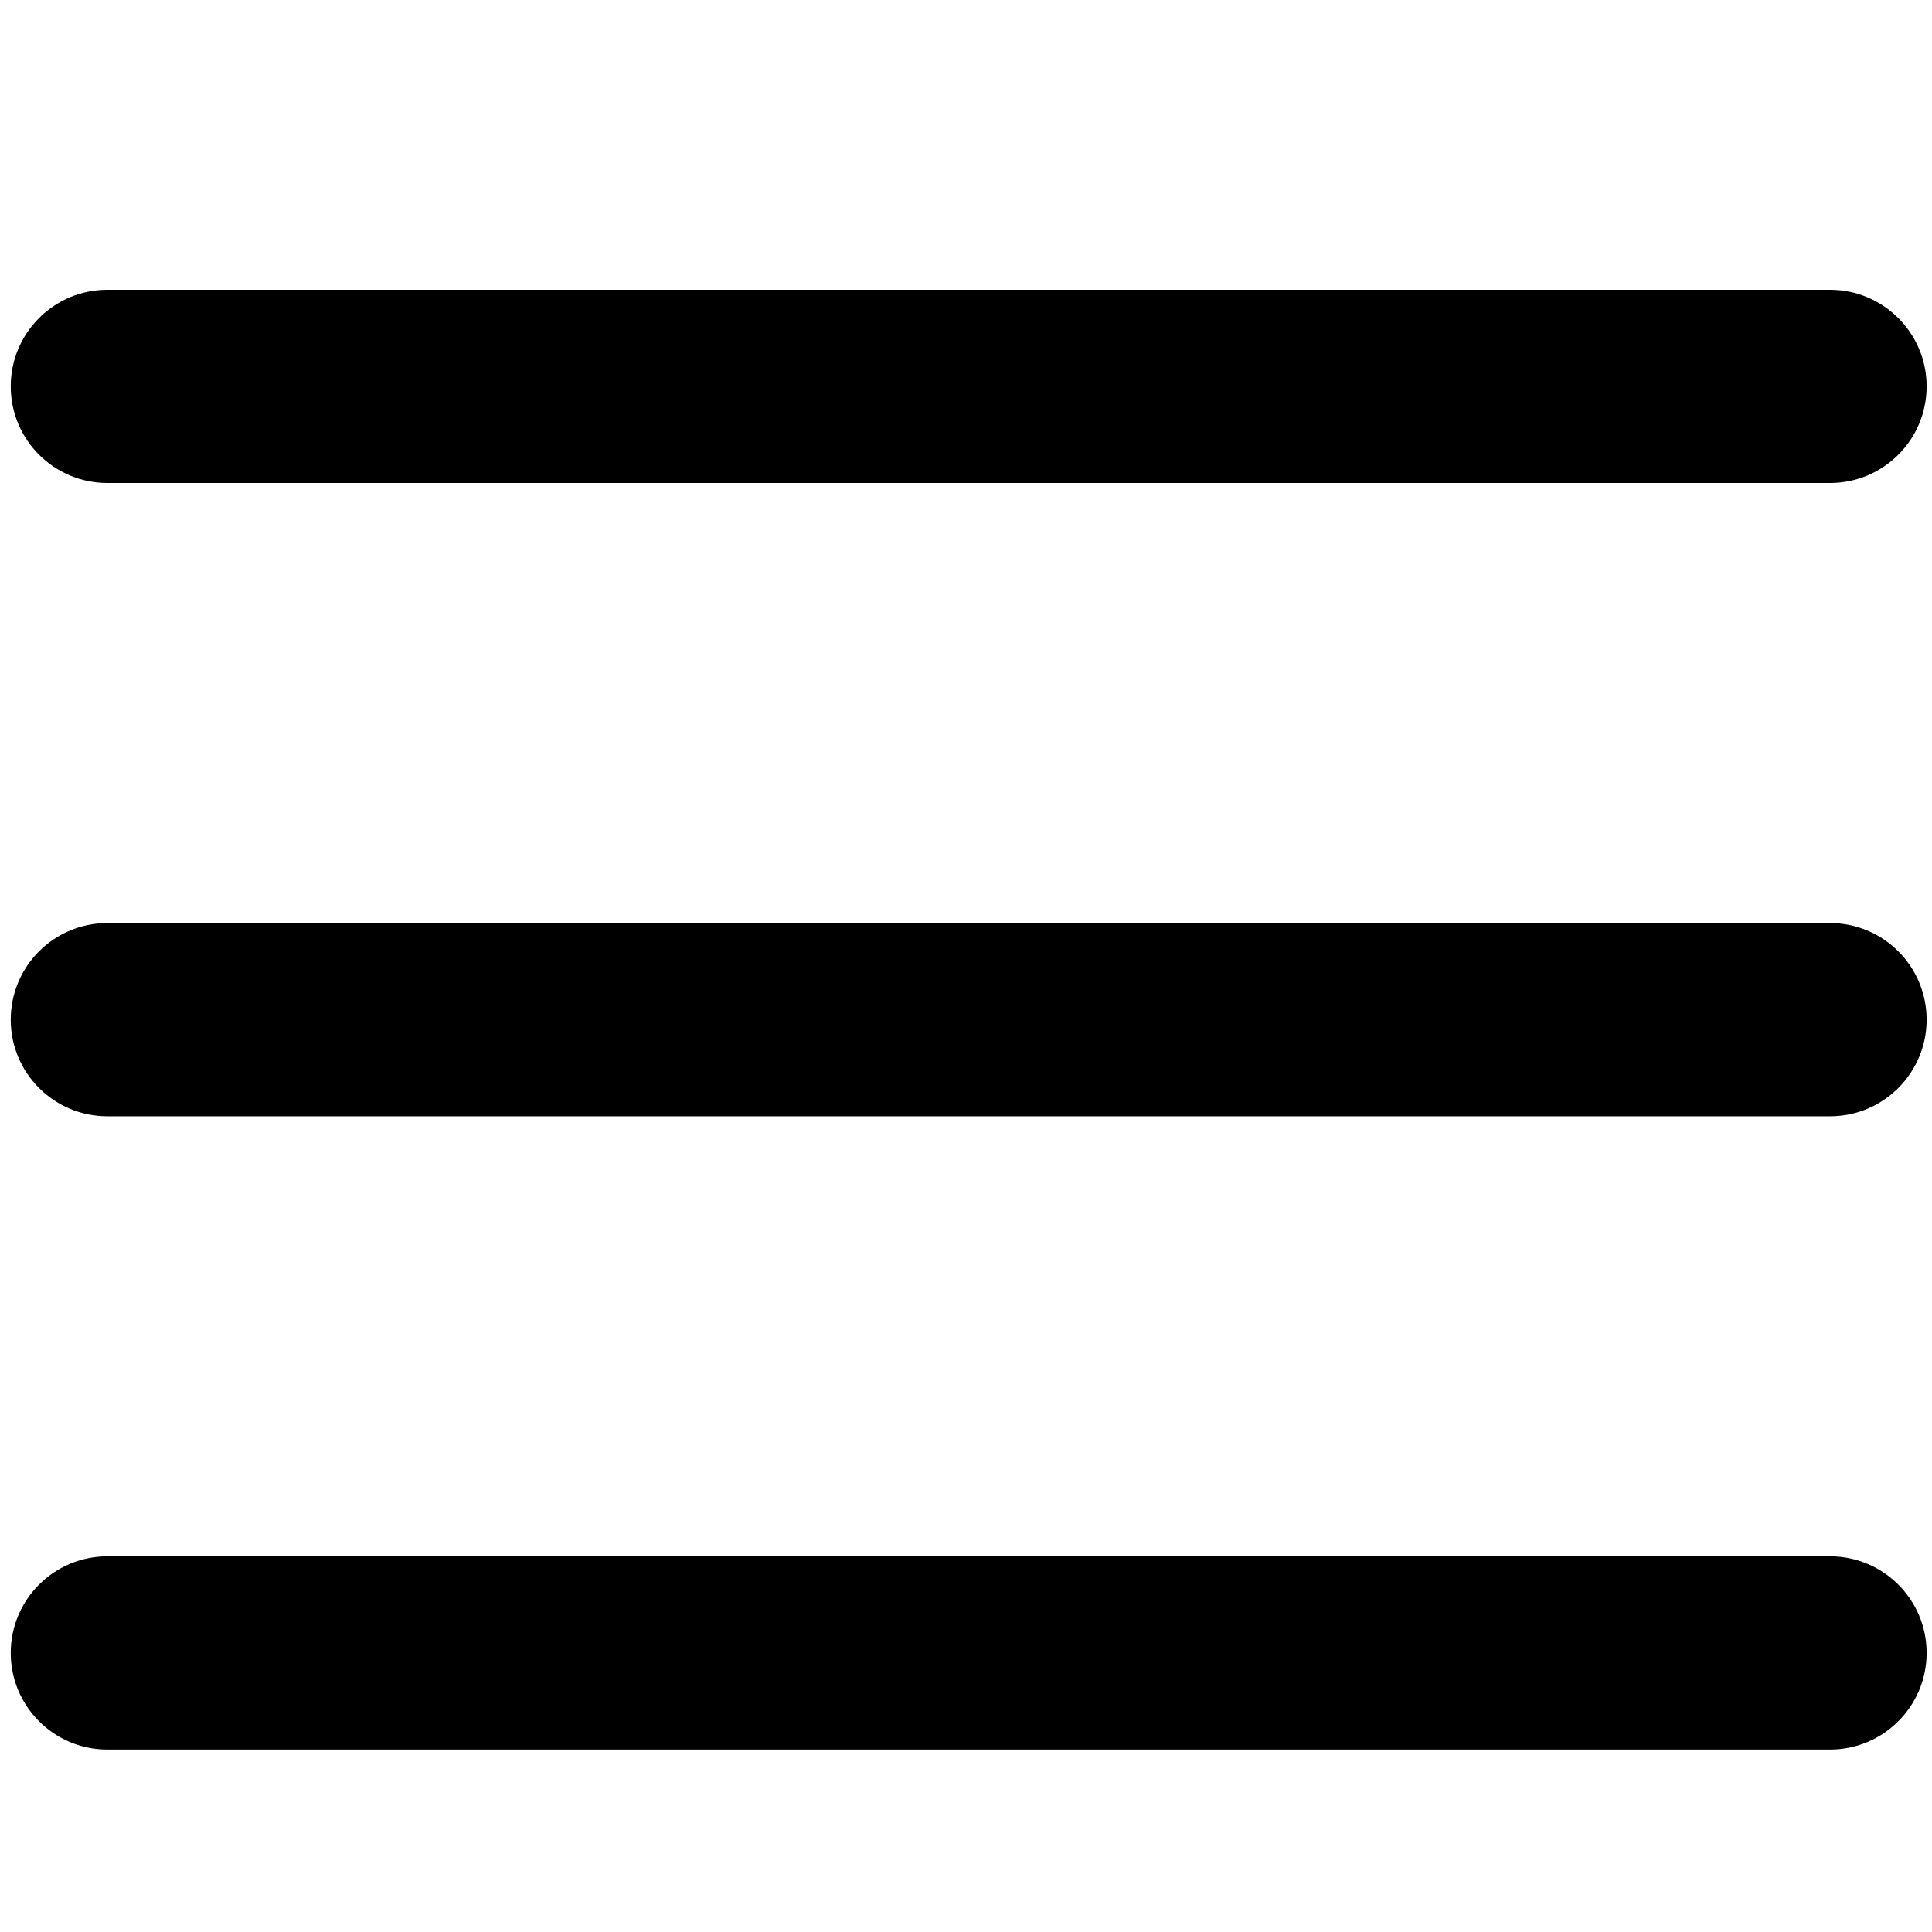
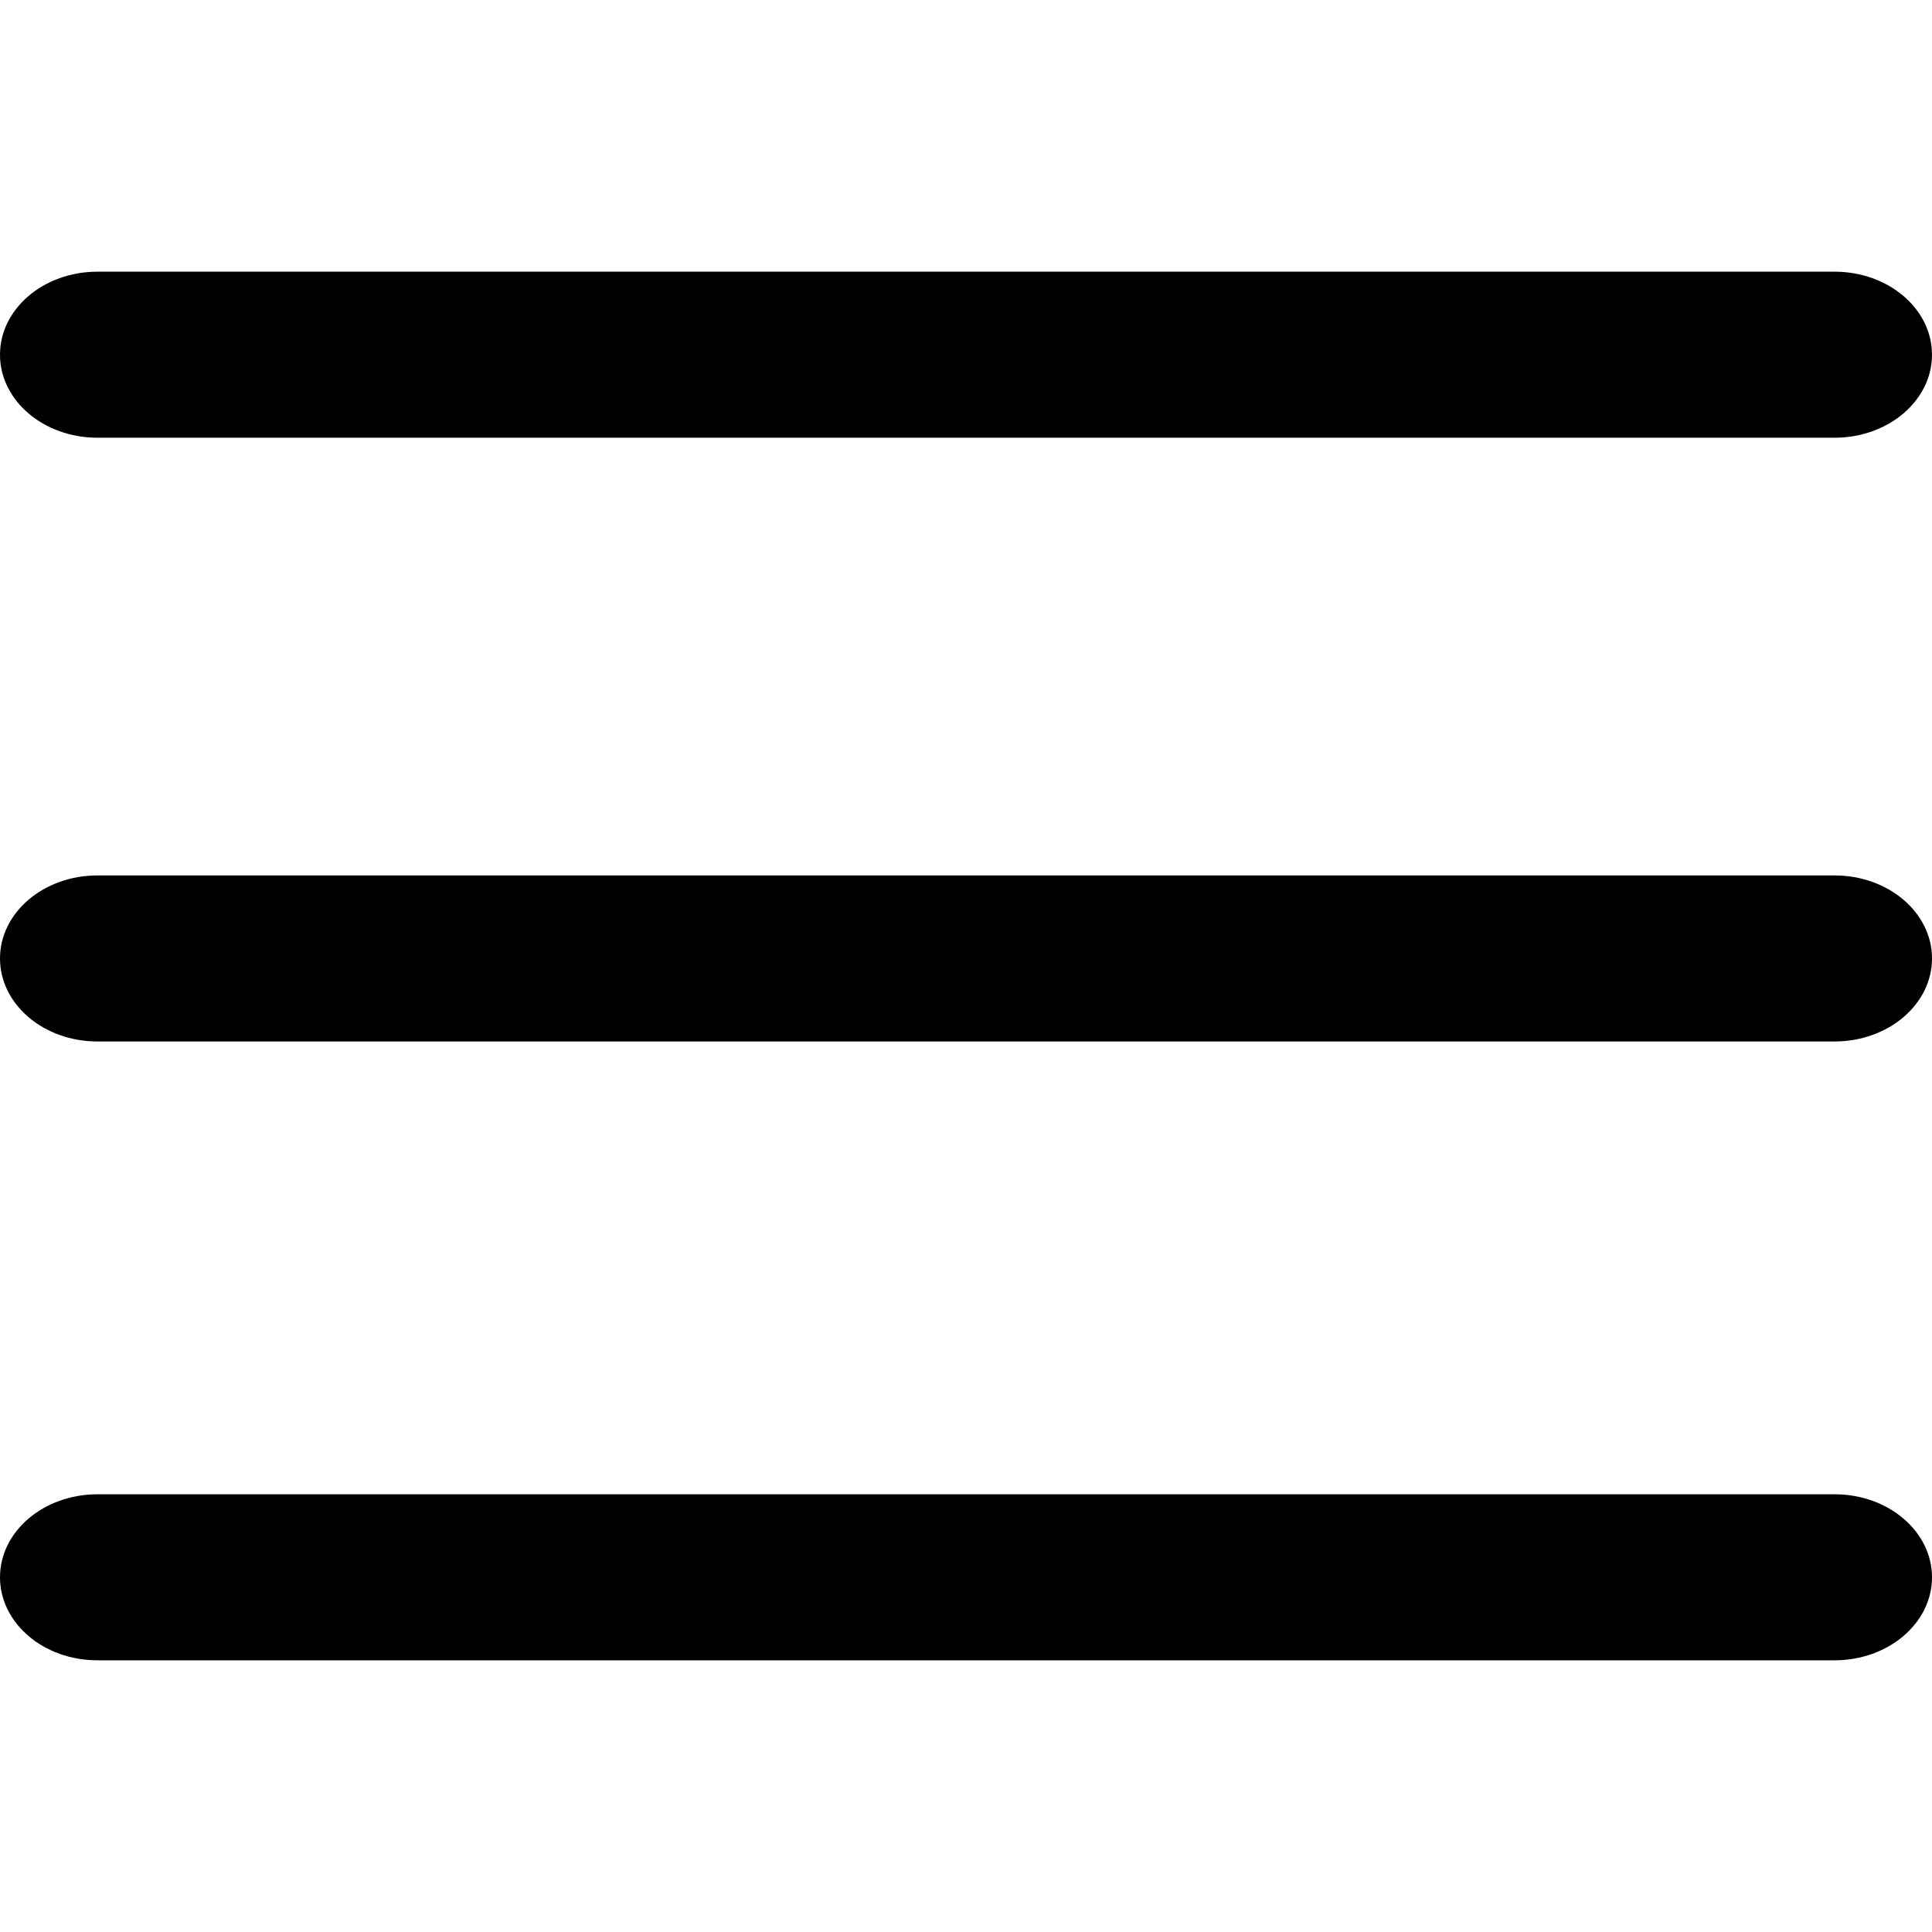
- <svg xmlns="http://www.w3.org/2000/svg" width="180px" height="180px" viewBox="0 0 180 180" version="1.1">
+ <svg xmlns="http://www.w3.org/2000/svg" width="128px" height="128px" viewBox="0 0 128 128" version="1.1">
  <defs />
  <g id="iconos" stroke="none" stroke-width="1" fill="none" fill-rule="evenodd">
    <g id="reorder" fill-rule="nonzero" fill="#000000">
-       <path d="M10,45 L170.5,45 C175.471,45 179.5,40.971 179.5,36 C179.5,31.029 175.471,27 170.5,27 L10,27 C5.029,27 1,31.029 1,36 C1,40.971 5.029,45 10,45 Z" id="Line-2" />
-       <path d="M10,163 L170.5,163 C175.471,163 179.5,158.971 179.5,154 C179.5,149.029 175.471,145 170.5,145 L10,145 C5.029,145 1,149.029 1,154 C1,158.971 5.029,163 10,163 Z" id="Line-2-Copy" />
-       <path d="M10,104 L170.5,104 C175.471,104 179.5,99.971 179.5,95 C179.5,90.029 175.471,86 170.5,86 L10,86 C5.029,86 1,90.029 1,95 C1,99.971 5.029,104 10,104 Z" id="Line-2-Copy-2" />
+       <path d="M6.454,29 L121.546,29 C125.111,29 128,26.538 128,23.5 C128,20.462 125.111,18 121.546,18 L6.454,18 C2.889,18 0,20.462 0,23.5 C0,26.538 2.889,29 6.454,29 Z" id="Line-2" />
+       <path d="M6.454,69 L121.546,69 C125.111,69 128,66.538 128,63.5 C128,60.462 125.111,58 121.546,58 L6.454,58 C2.889,58 0,60.462 0,63.5 C0,66.538 2.889,69 6.454,69 Z" id="Line-2-Copy-2" />
+       <path d="M6.454,110 L121.546,110 C125.111,110 128,107.538 128,104.5 C128,101.462 125.111,99 121.546,99 L6.454,99 C2.889,99 4.54747351e-13,101.462 4.54747351e-13,104.5 C4.54747351e-13,107.538 2.889,110 6.454,110 Z" id="Line-2-Copy" />
    </g>
  </g>
</svg>
